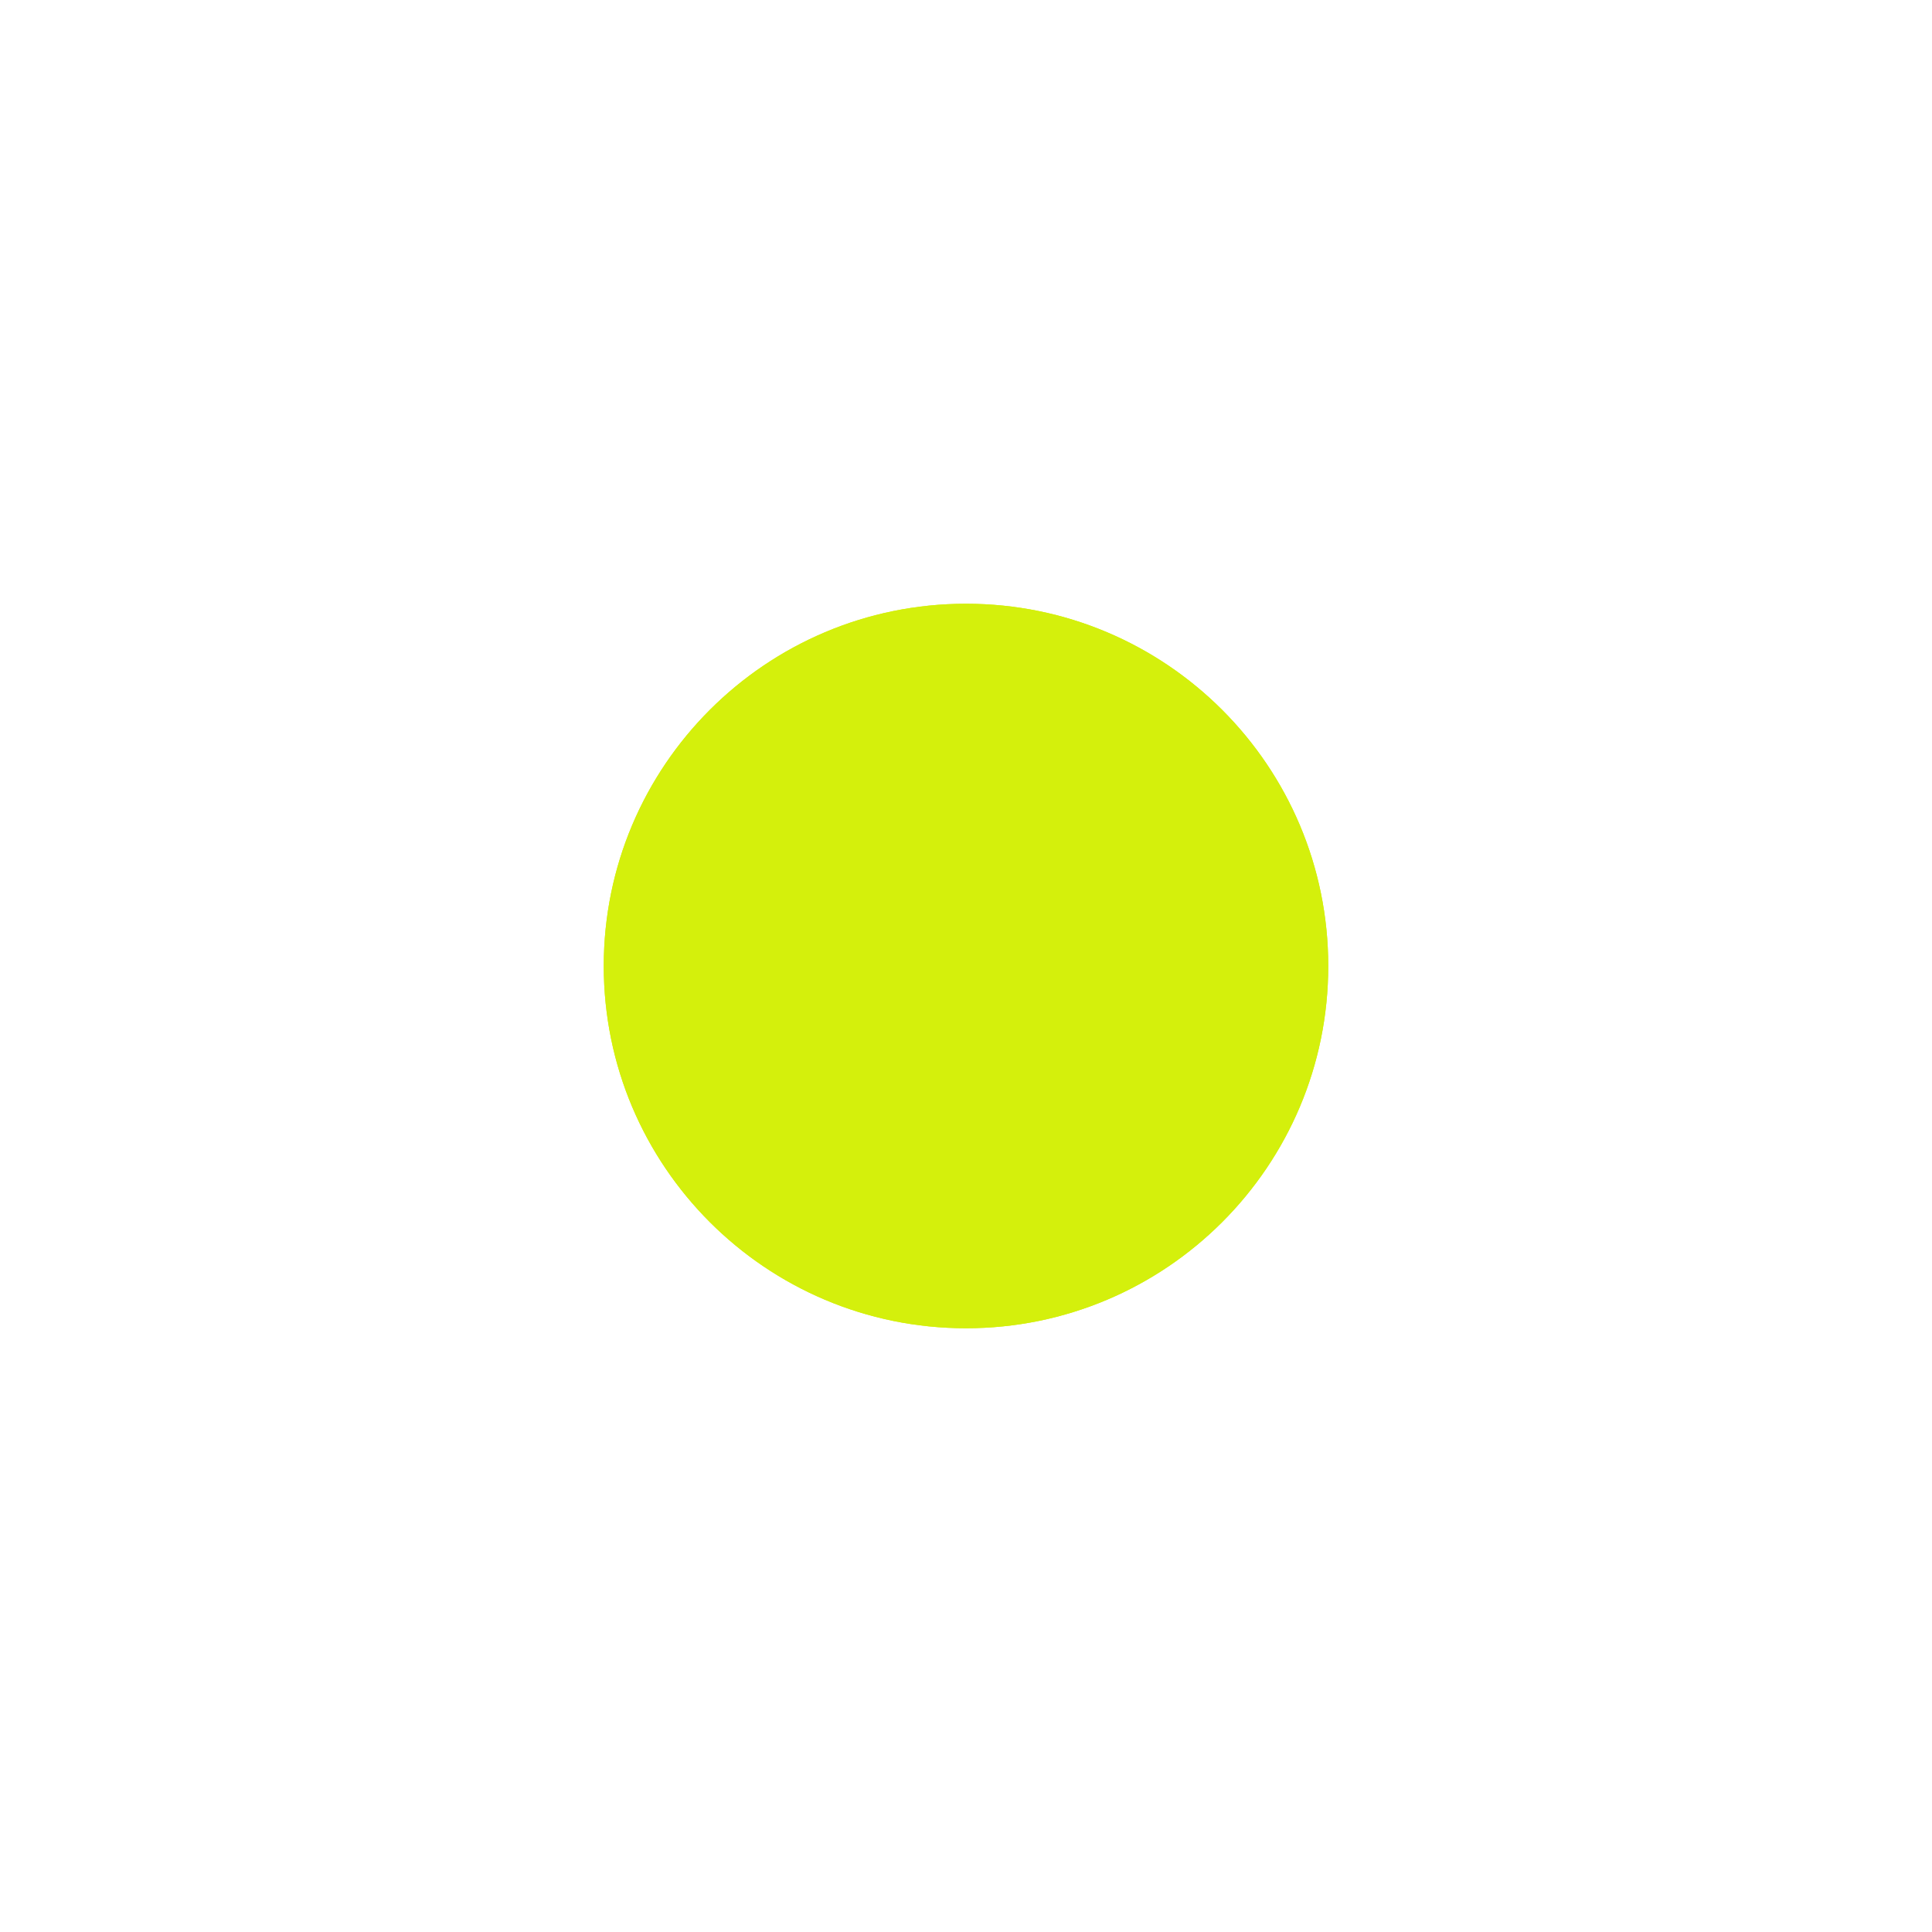
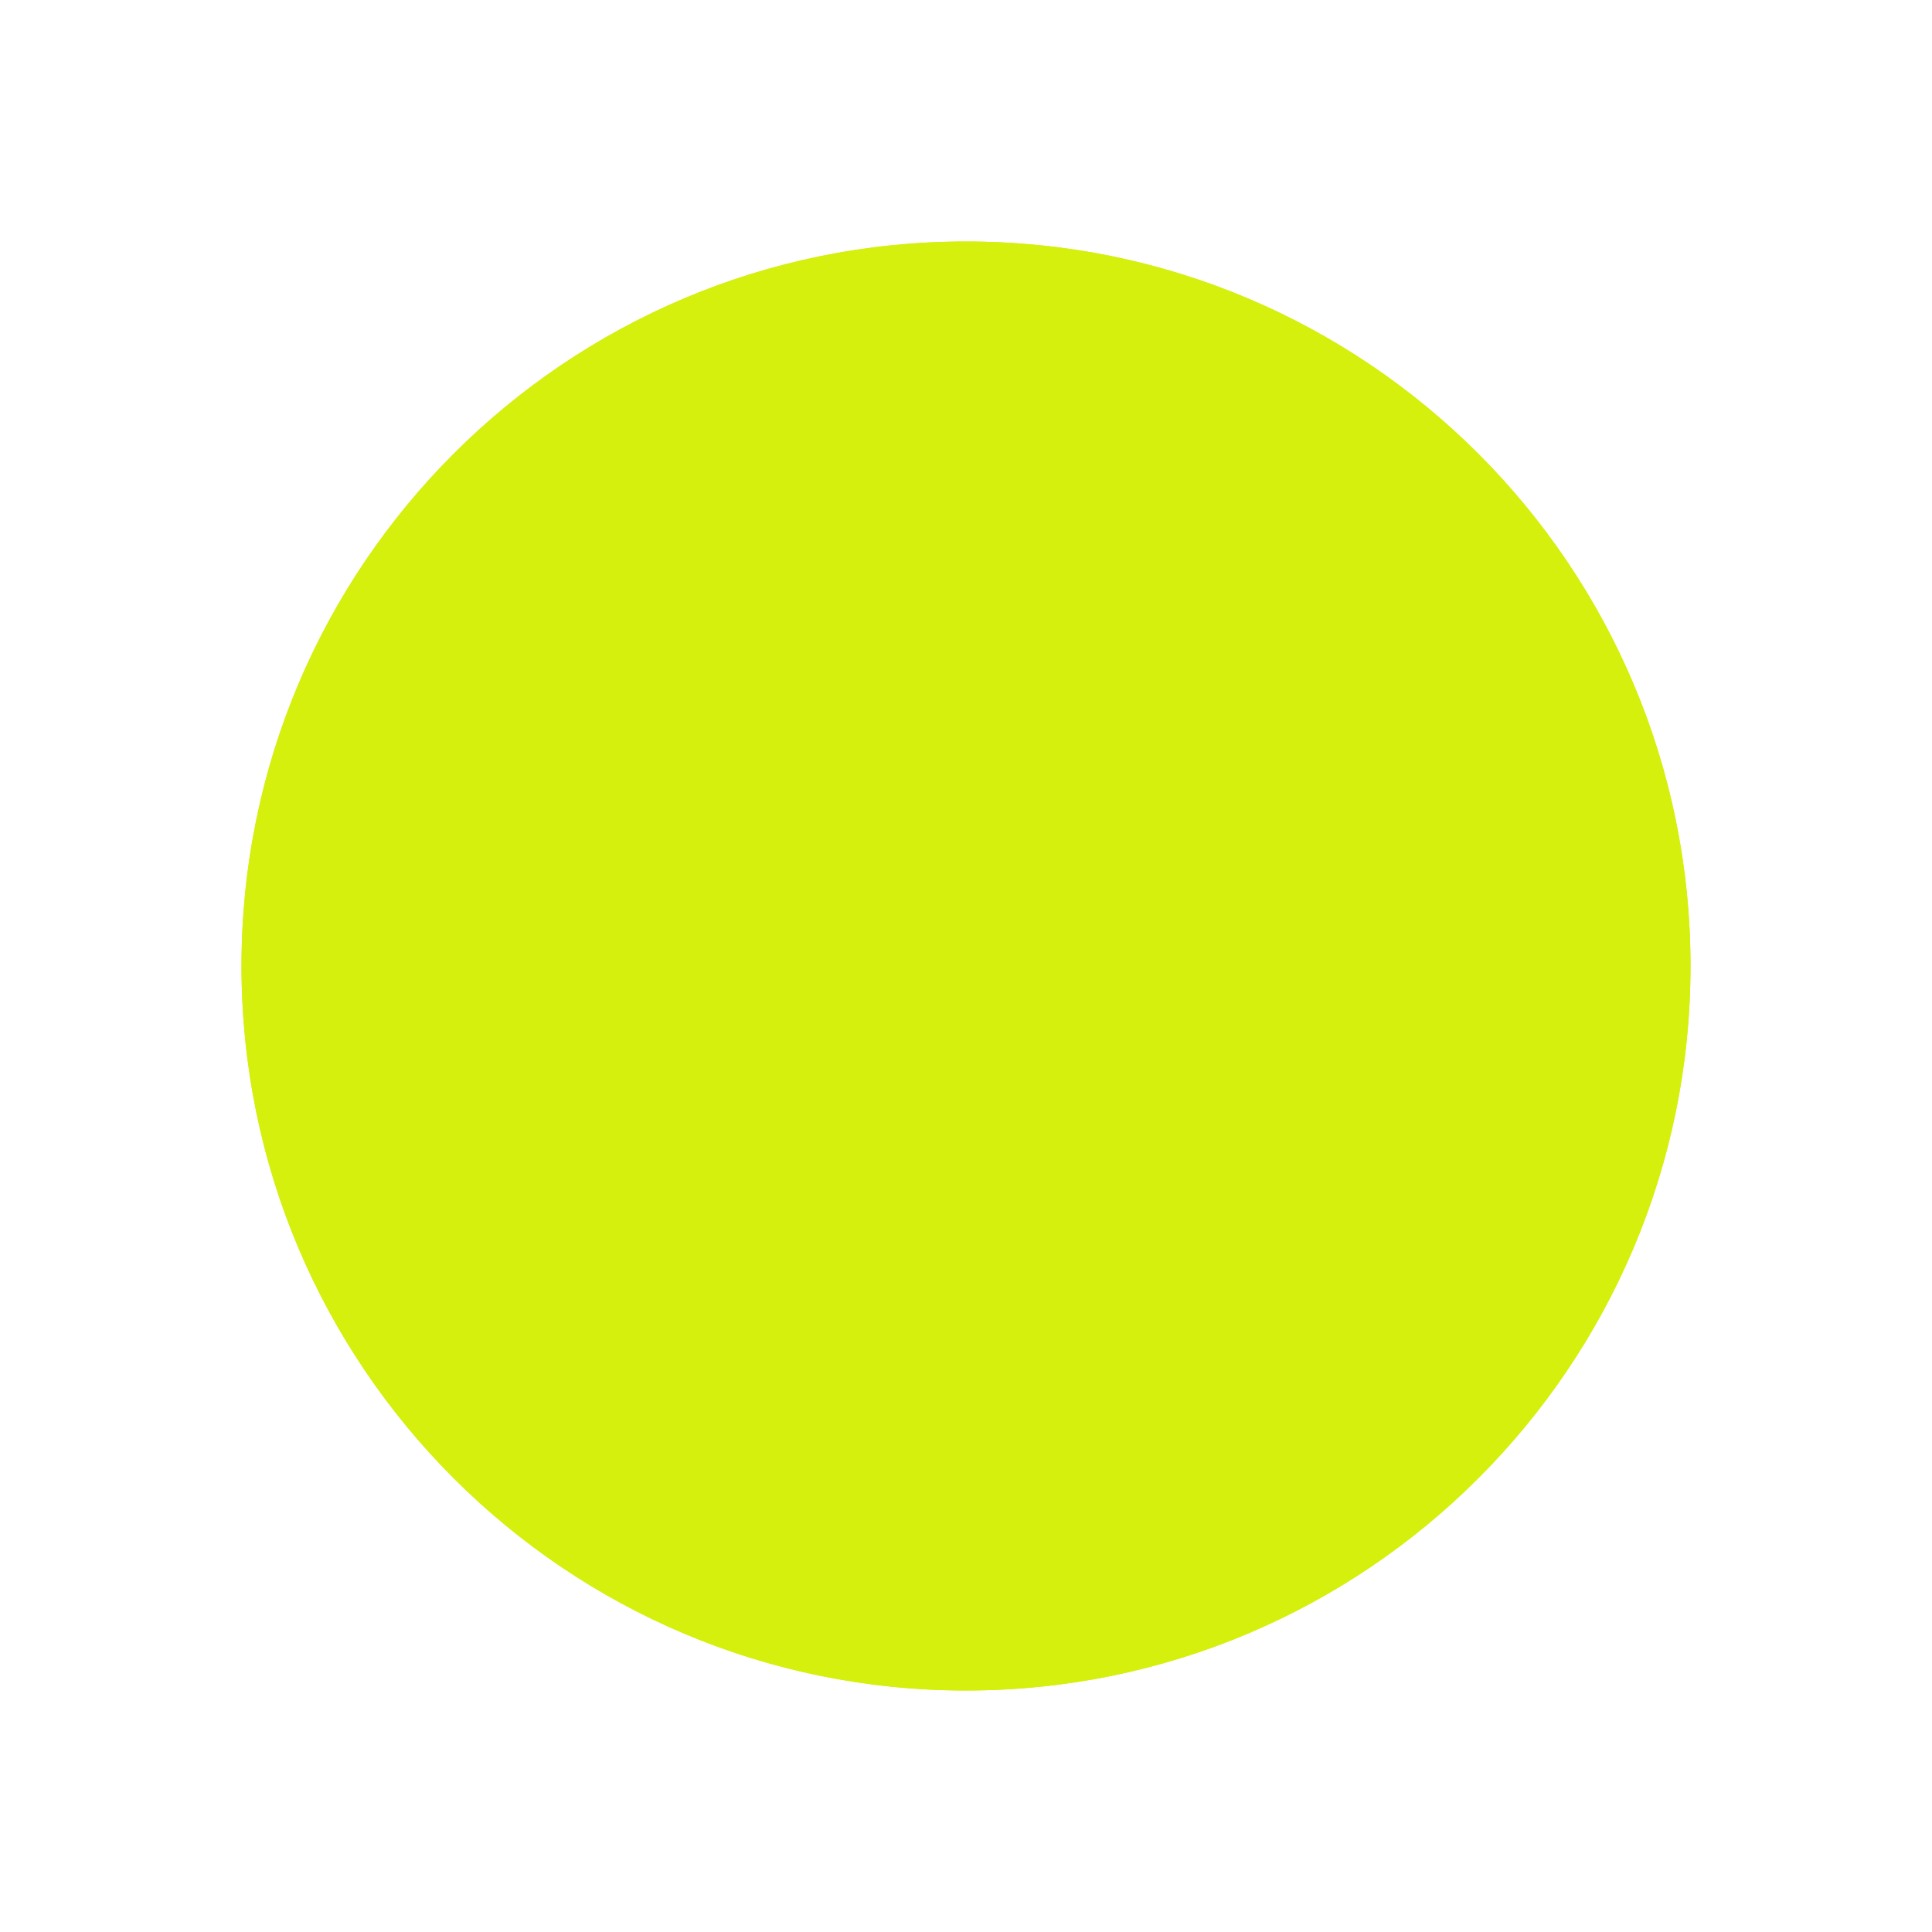
<svg xmlns="http://www.w3.org/2000/svg" width="32" height="32" viewBox="0 0 32 32">
-   <circle cx="16" cy="16" r="6" fill="#D4F00C" />
-   <circle cx="16" cy="16" r="6" fill="#D4F00C">
-     <animate attributeName="r" from="6" to="14" dur="1.5s" begin="0s" repeatCount="indefinite" />
-     <animate attributeName="opacity" from="0.8" to="0" dur="1.5s" begin="0s" repeatCount="indefinite" />
+   <circle cx="16" cy="16" r="12" fill="#D4F00C">
+     <animate attributeName="opacity" values="1;0.8;1" dur="2s" repeatCount="indefinite" />
+   </circle>
+   <circle cx="16" cy="16" r="12" fill="#D4F00C">
+     <animate attributeName="r" from="12" to="16" dur="1.5s" begin="0s" repeatCount="indefinite" />
+     <animate attributeName="opacity" from="0.6" to="0" dur="1.5s" begin="0s" repeatCount="indefinite" />
  </circle>
</svg>
